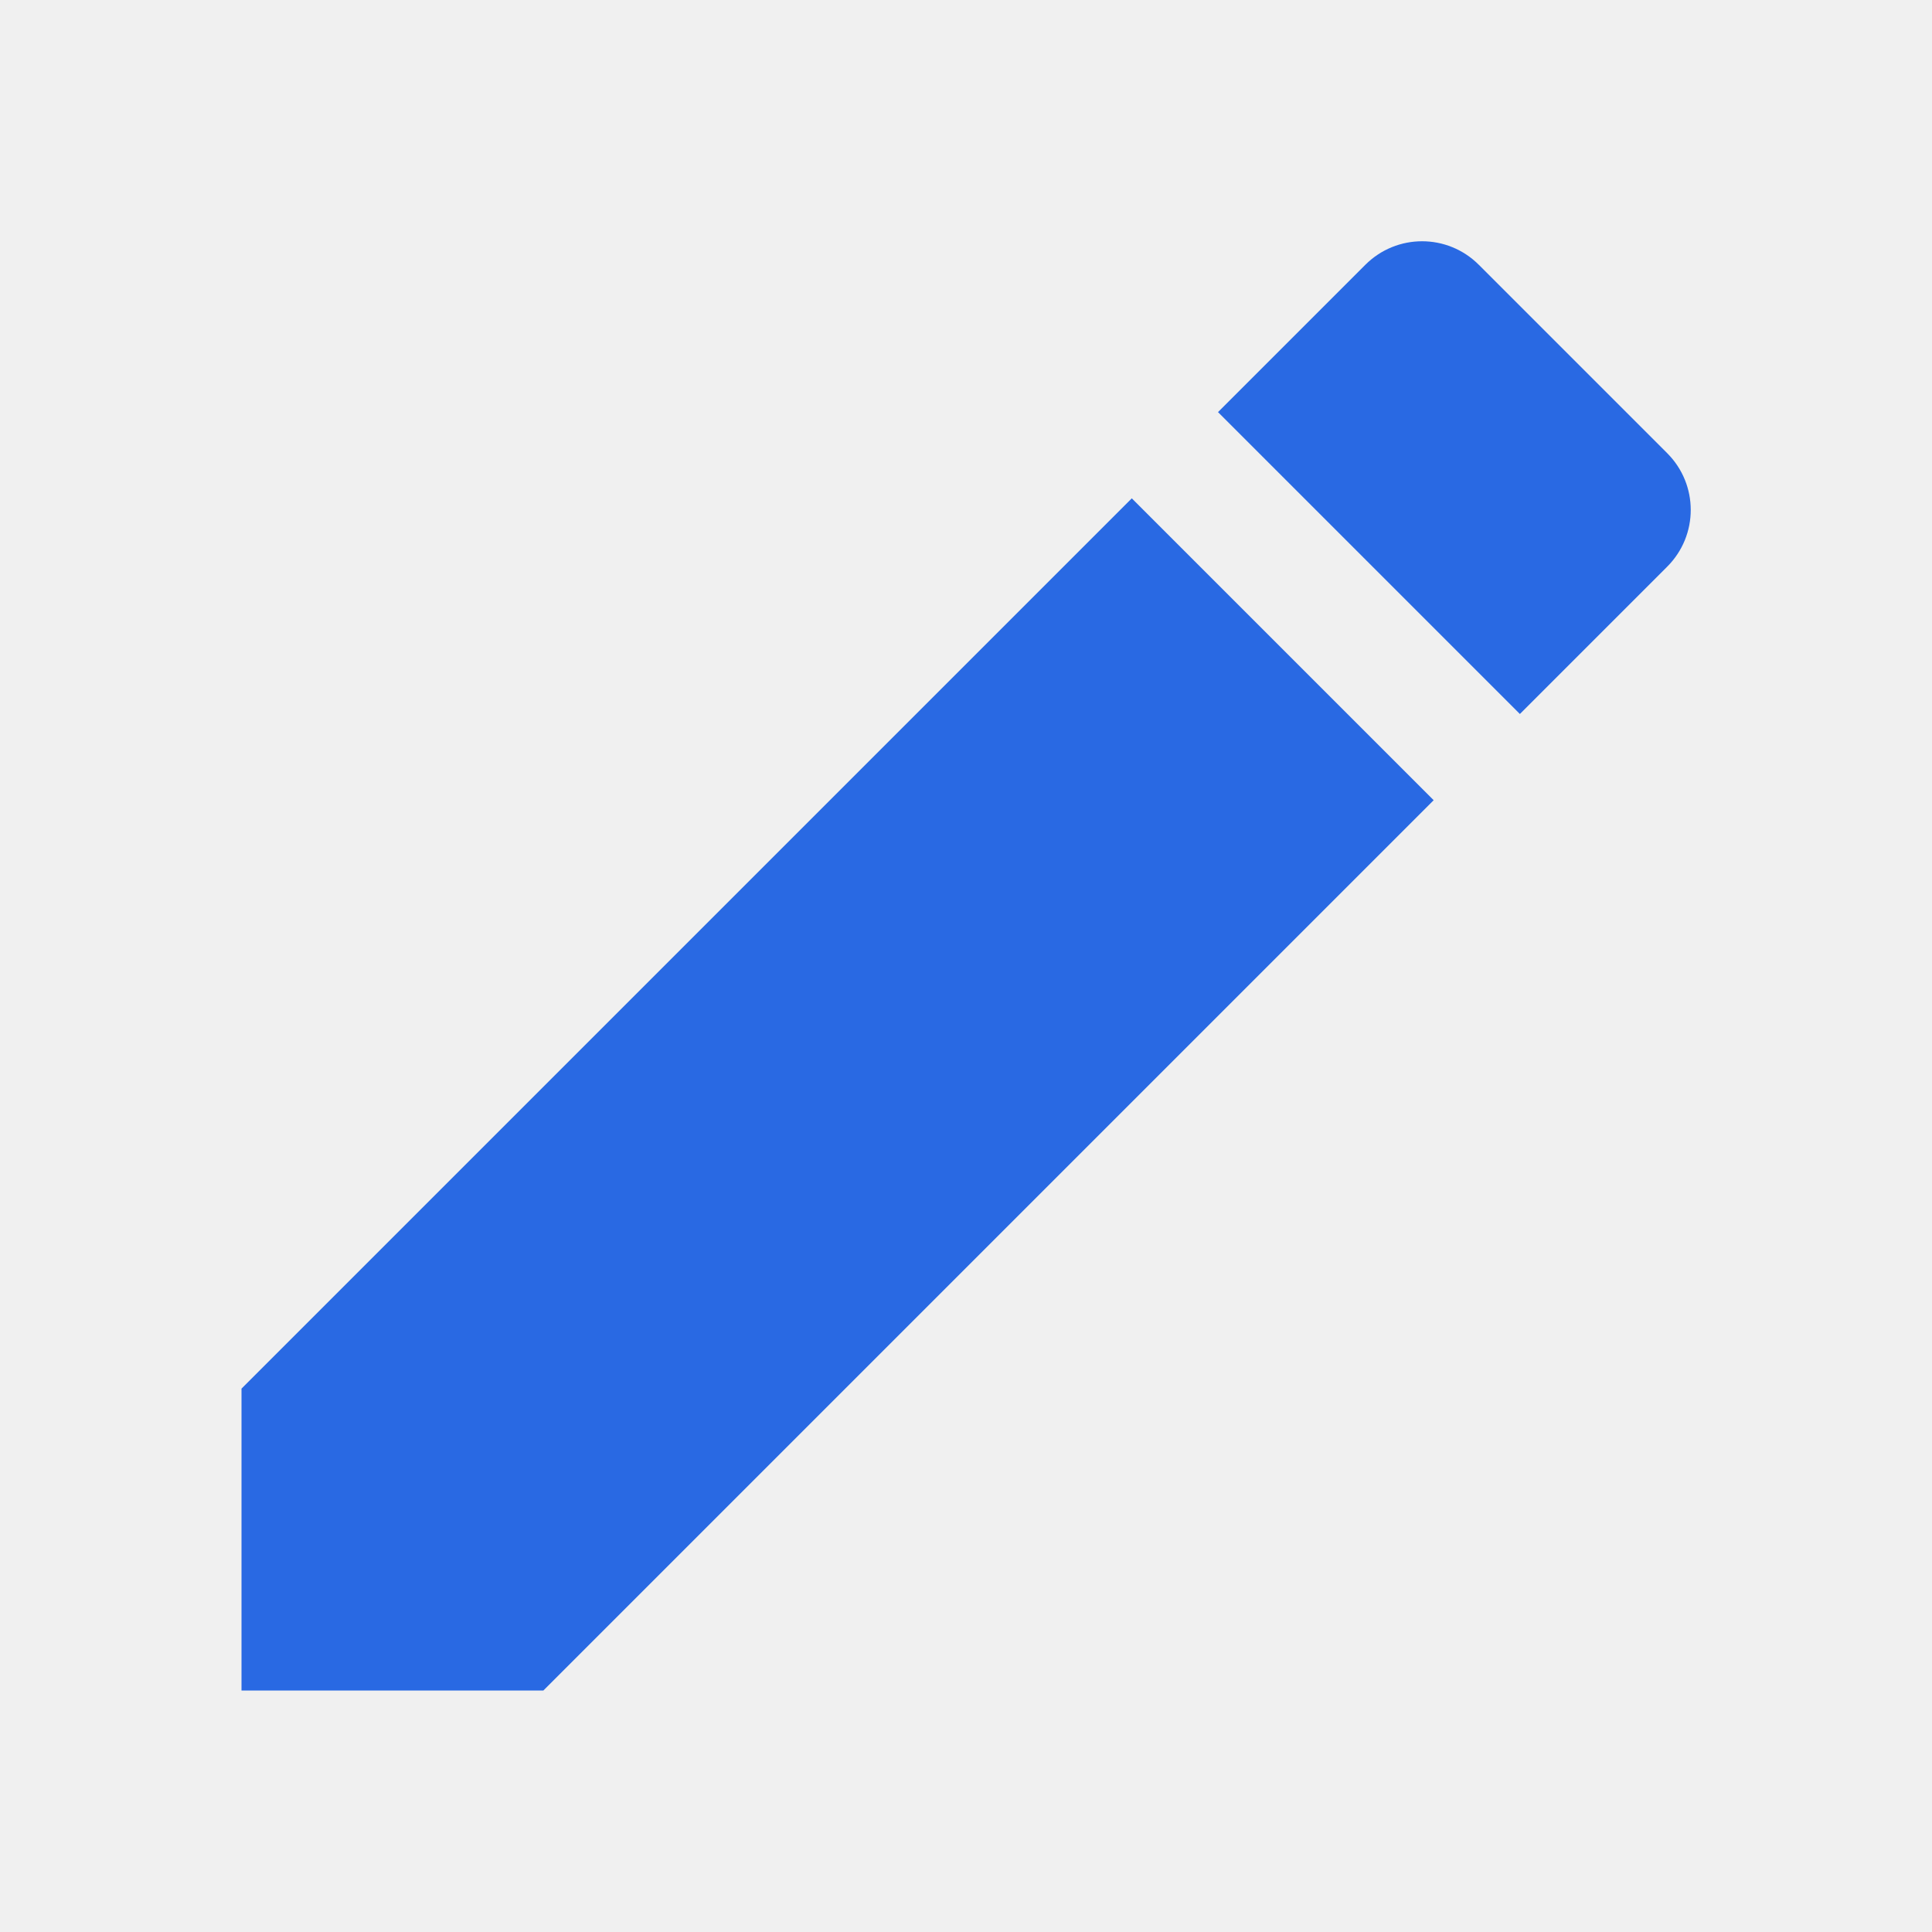
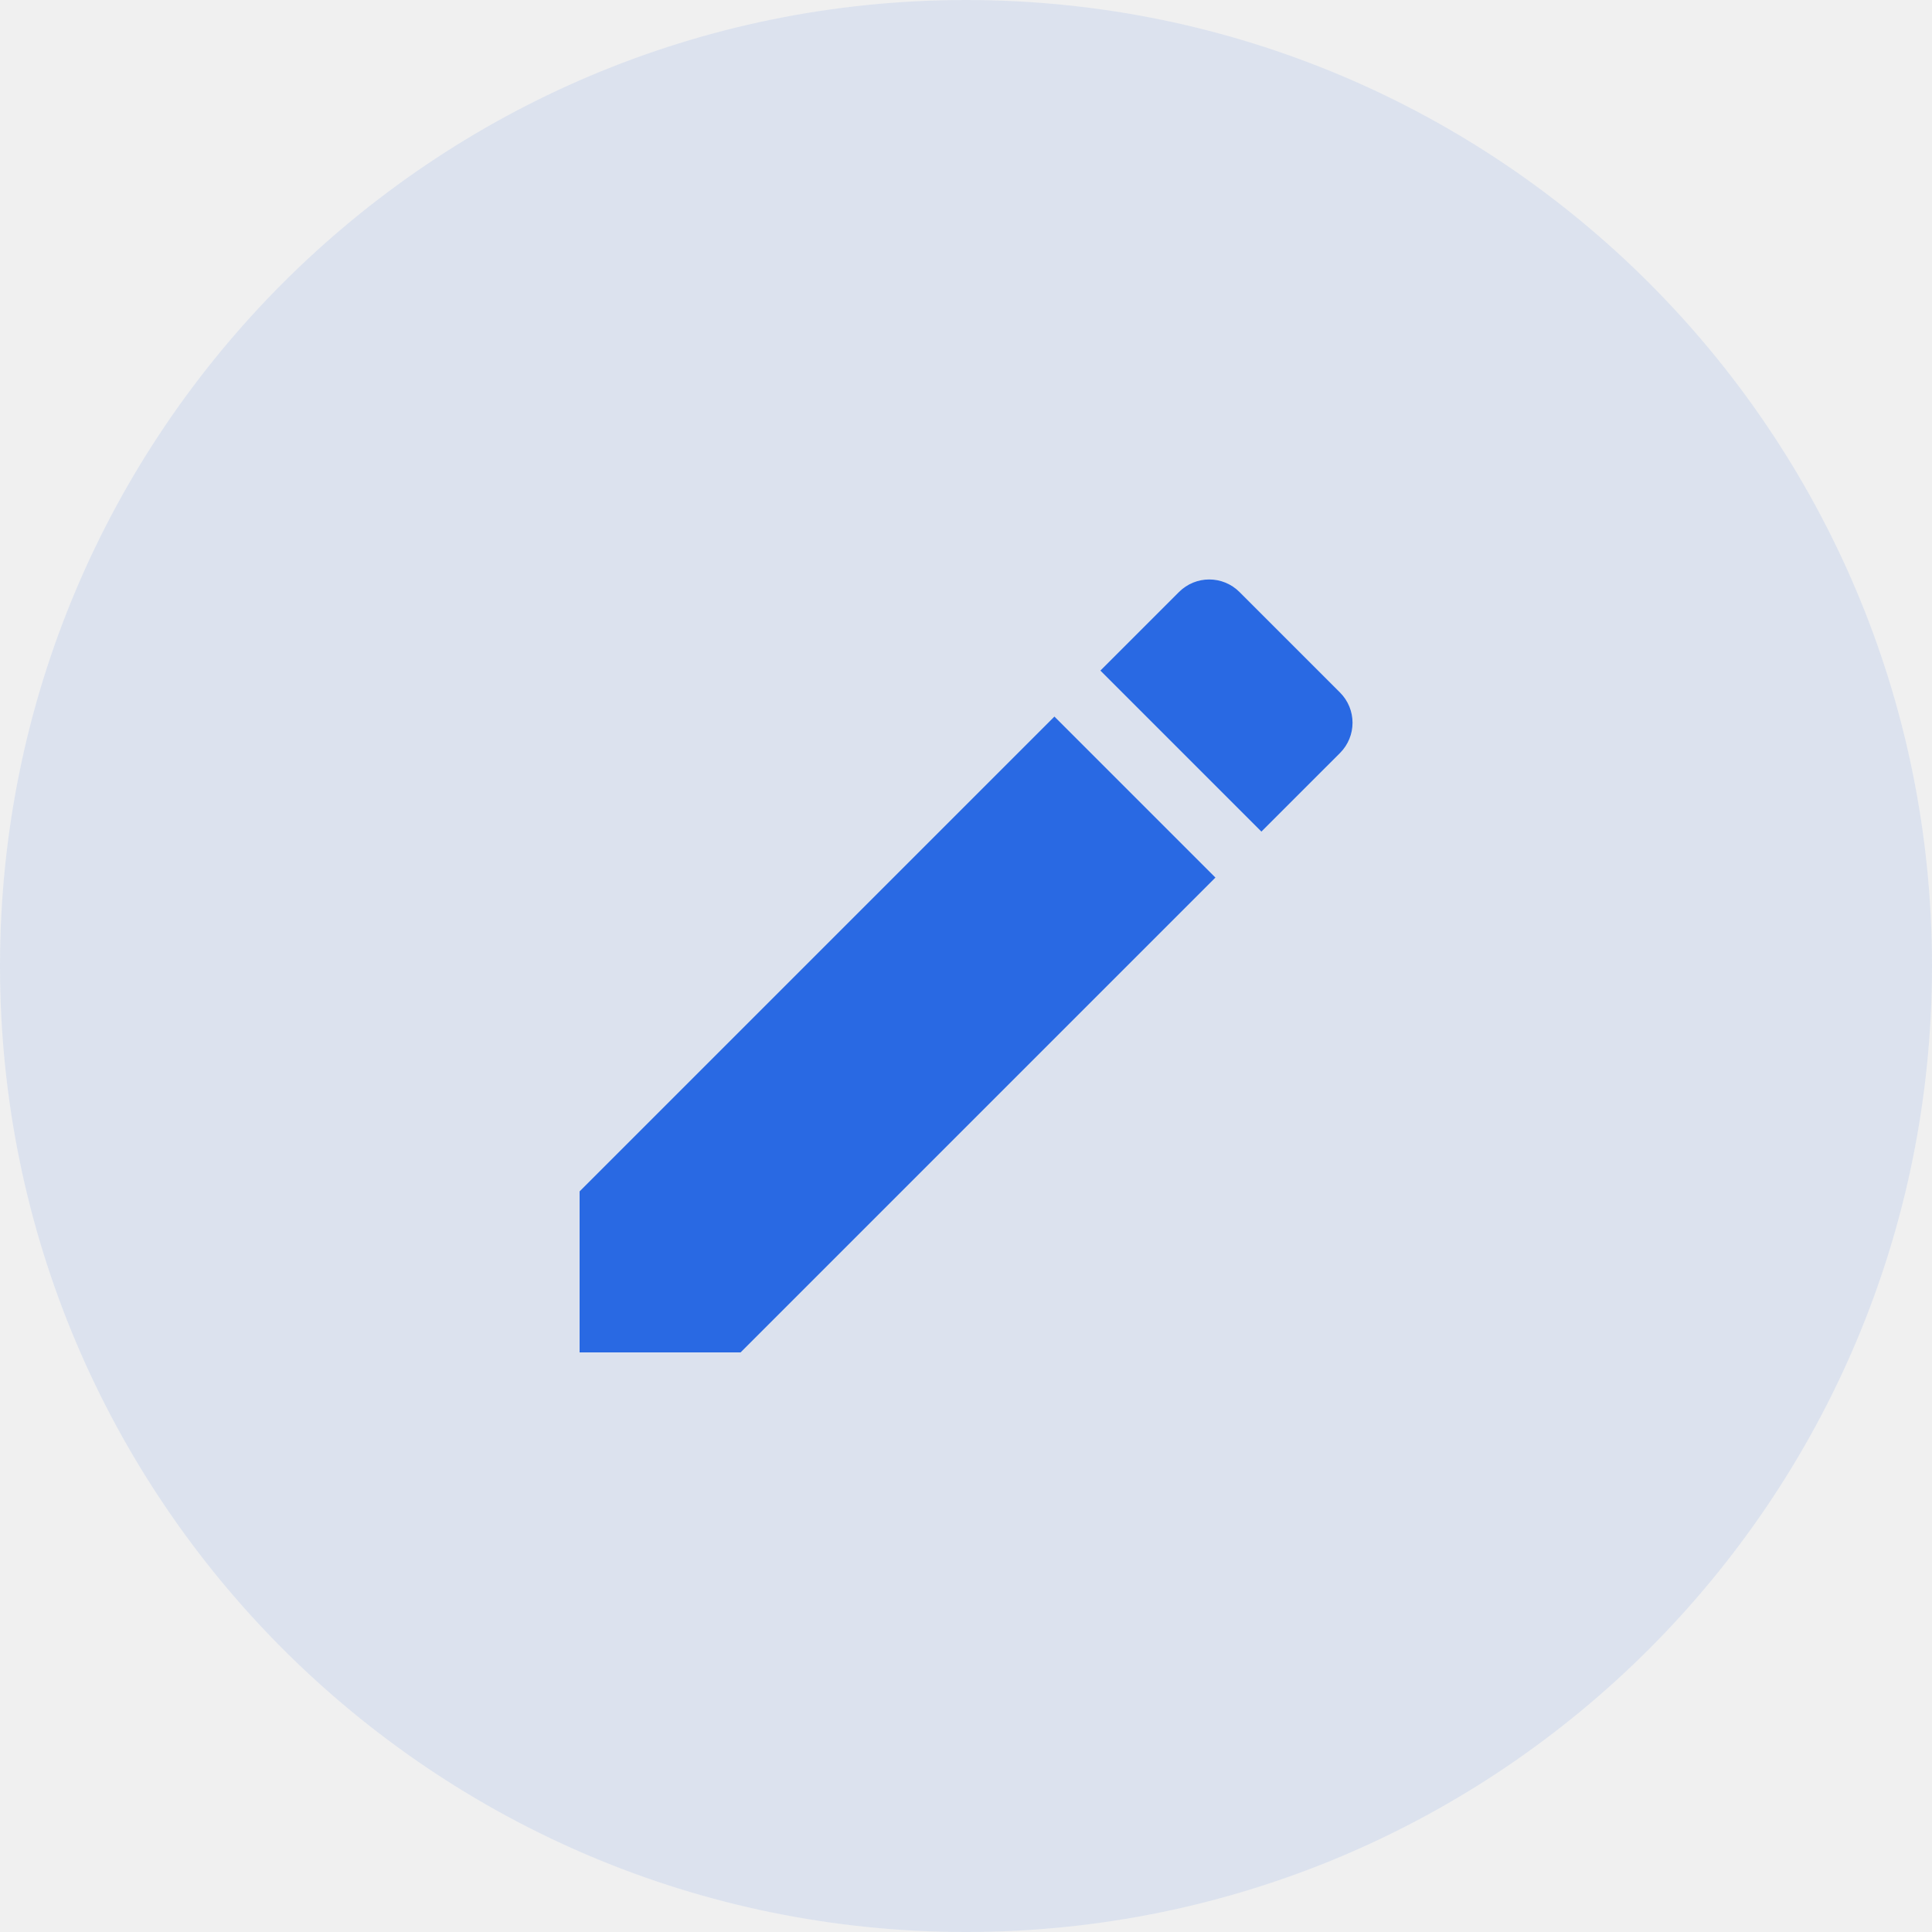
- <svg xmlns="http://www.w3.org/2000/svg" width="16" height="16" viewBox="0 0 16 16" fill="none">
-   <g clip-path="url(#clip0_574_1676)">
-     <path d="M2 11.5V14H4.5L11.873 6.627L9.373 4.127L2 11.5ZM13.807 4.693C14.067 4.433 14.067 4.013 13.807 3.753L12.247 2.193C11.987 1.933 11.567 1.933 11.307 2.193L10.087 3.413L12.587 5.913L13.807 4.693Z" fill="#2969E3" />
+ <svg xmlns="http://www.w3.org/2000/svg" width="30" height="30" viewBox="0 0 30 30" fill="none">
+   <circle opacity="0.1" cx="15" cy="15" r="15" fill="#2969E3" />
+   <g clip-path="url(#clip0_574_1663)">
+     <path d="M9 18.5V21H11.5L18.873 13.627L16.373 11.127L9 18.5ZM20.807 11.693C21.067 11.433 21.067 11.013 20.807 10.753L19.247 9.193C18.987 8.933 18.567 8.933 18.307 9.193L17.087 10.413L19.587 12.913L20.807 11.693Z" fill="#2969E3" />
  </g>
  <defs>
-     <clipPath id="clip0_574_1676">
-       <rect width="16" height="16" fill="white" />
+     <clipPath id="clip0_574_1663">
+       <rect width="16" height="16" fill="white" transform="translate(7 7)" />
    </clipPath>
  </defs>
</svg>
